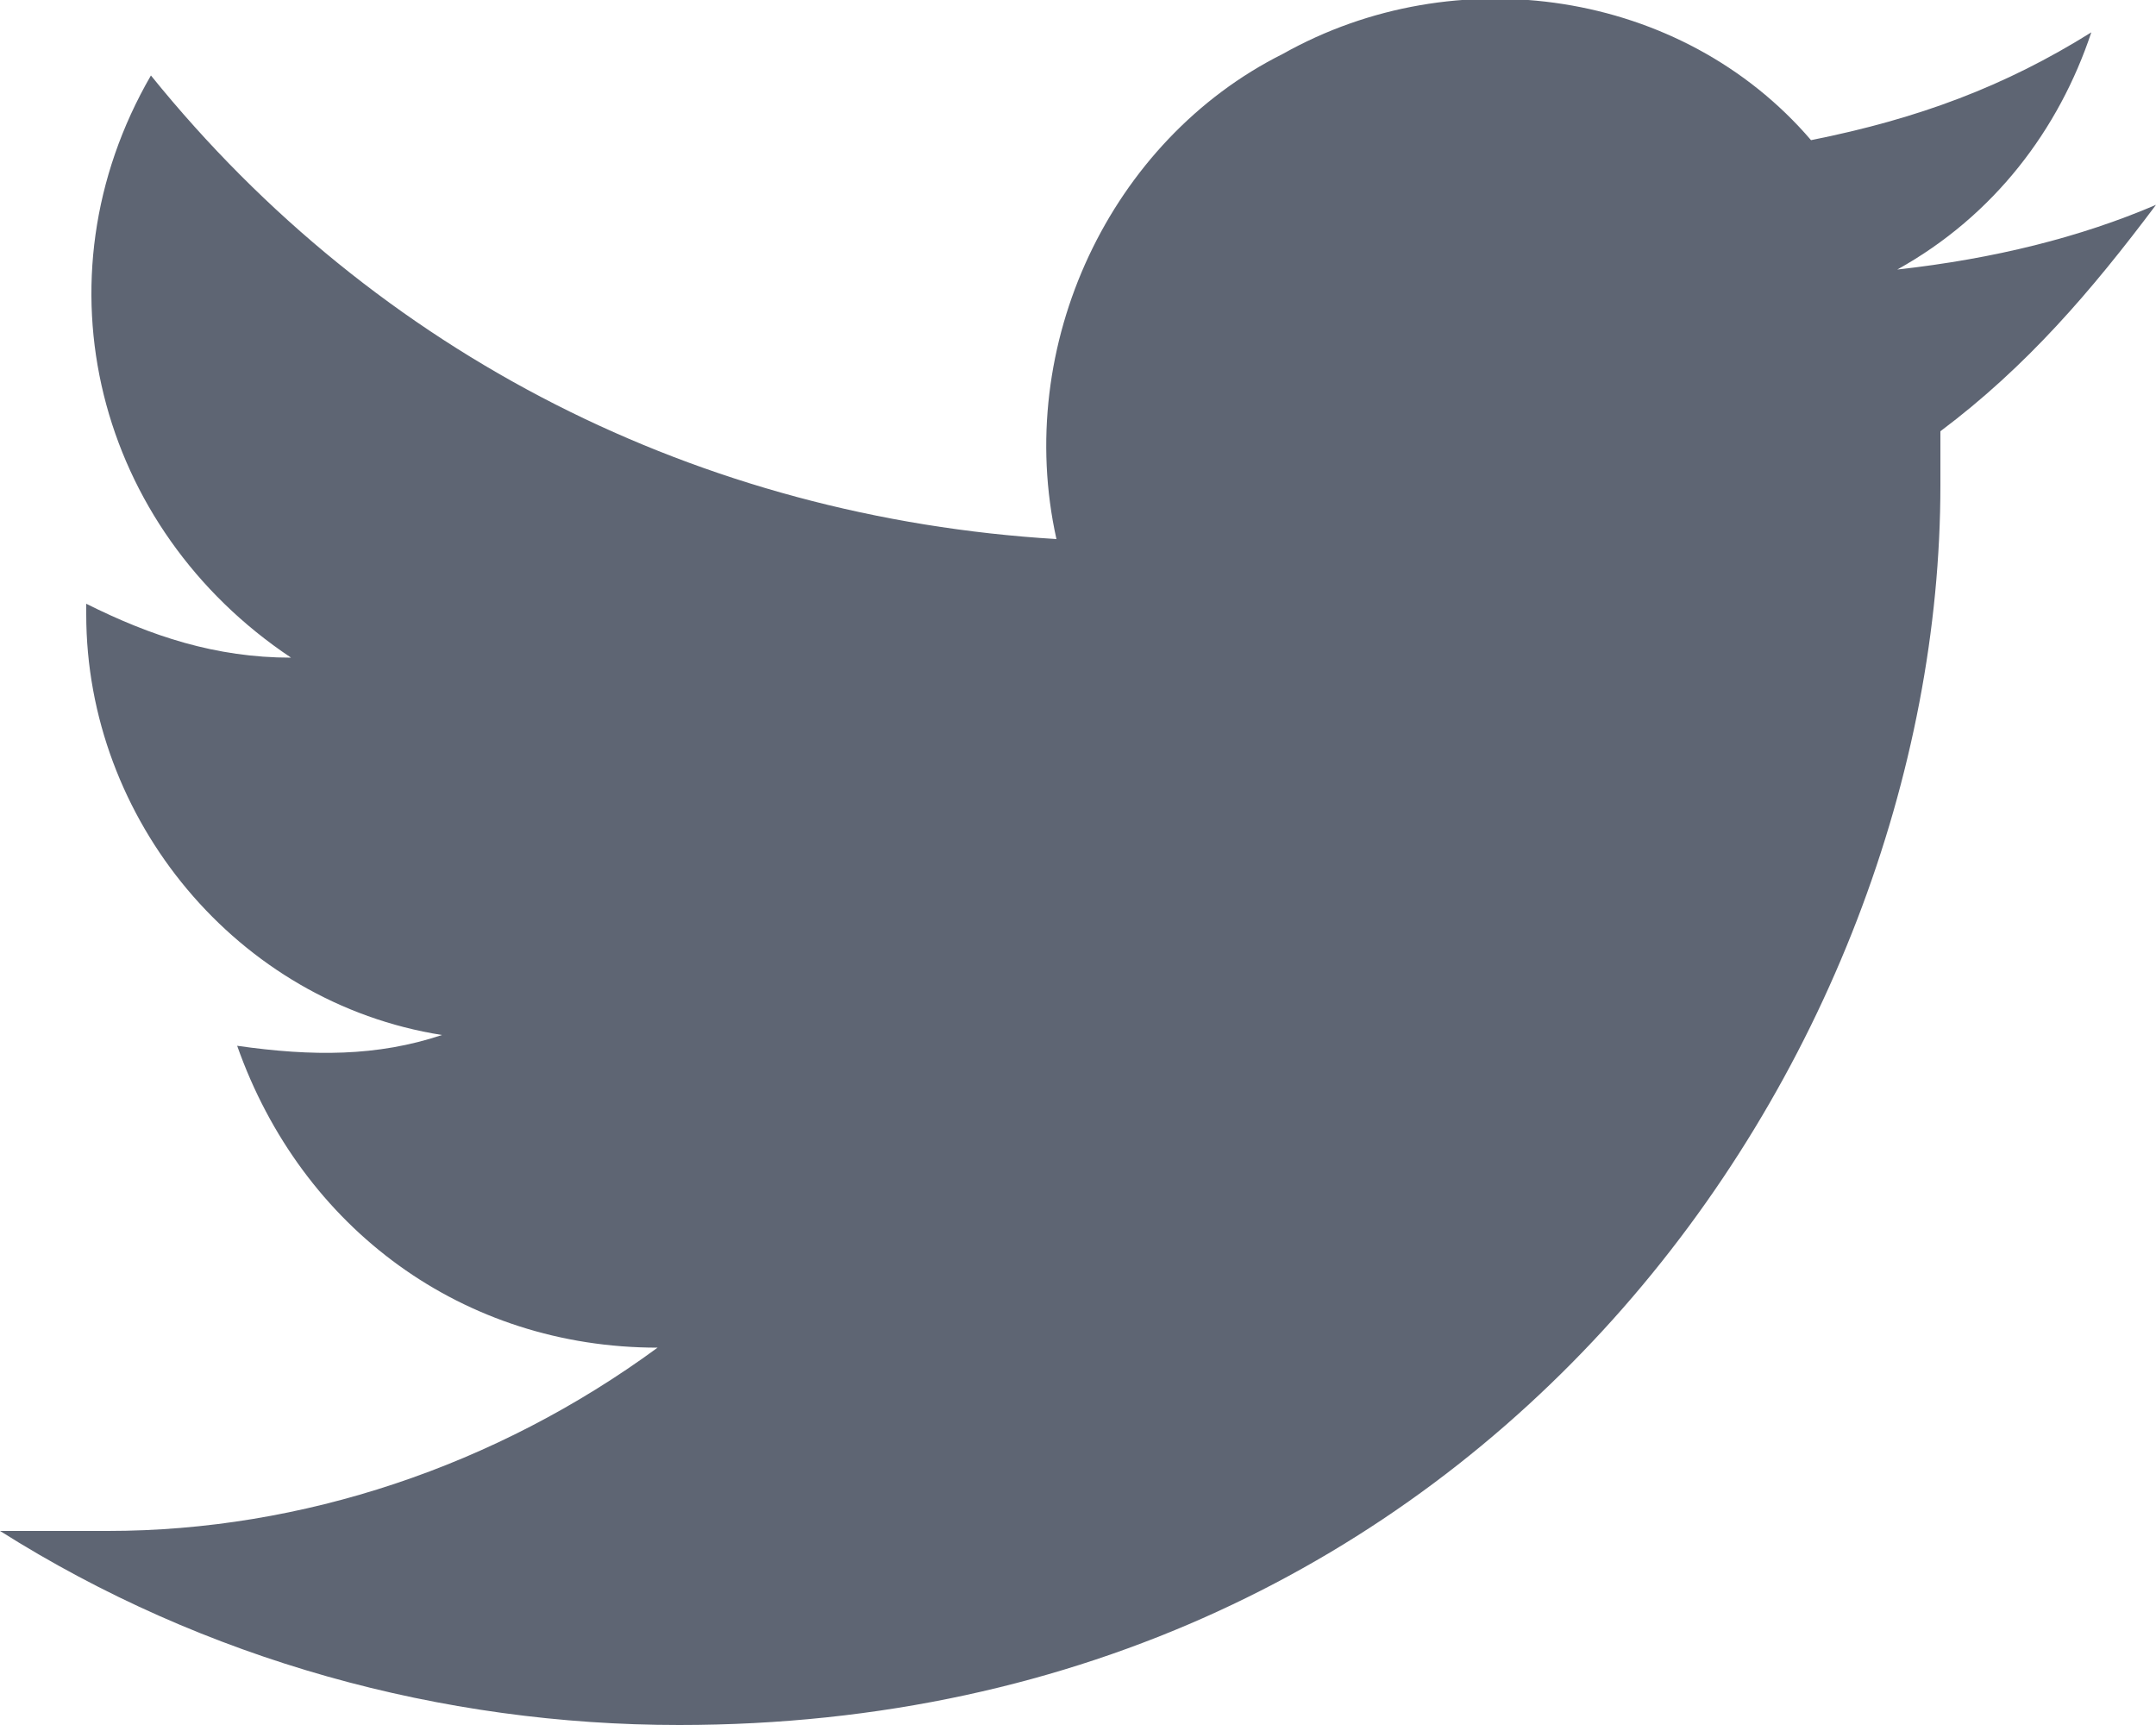
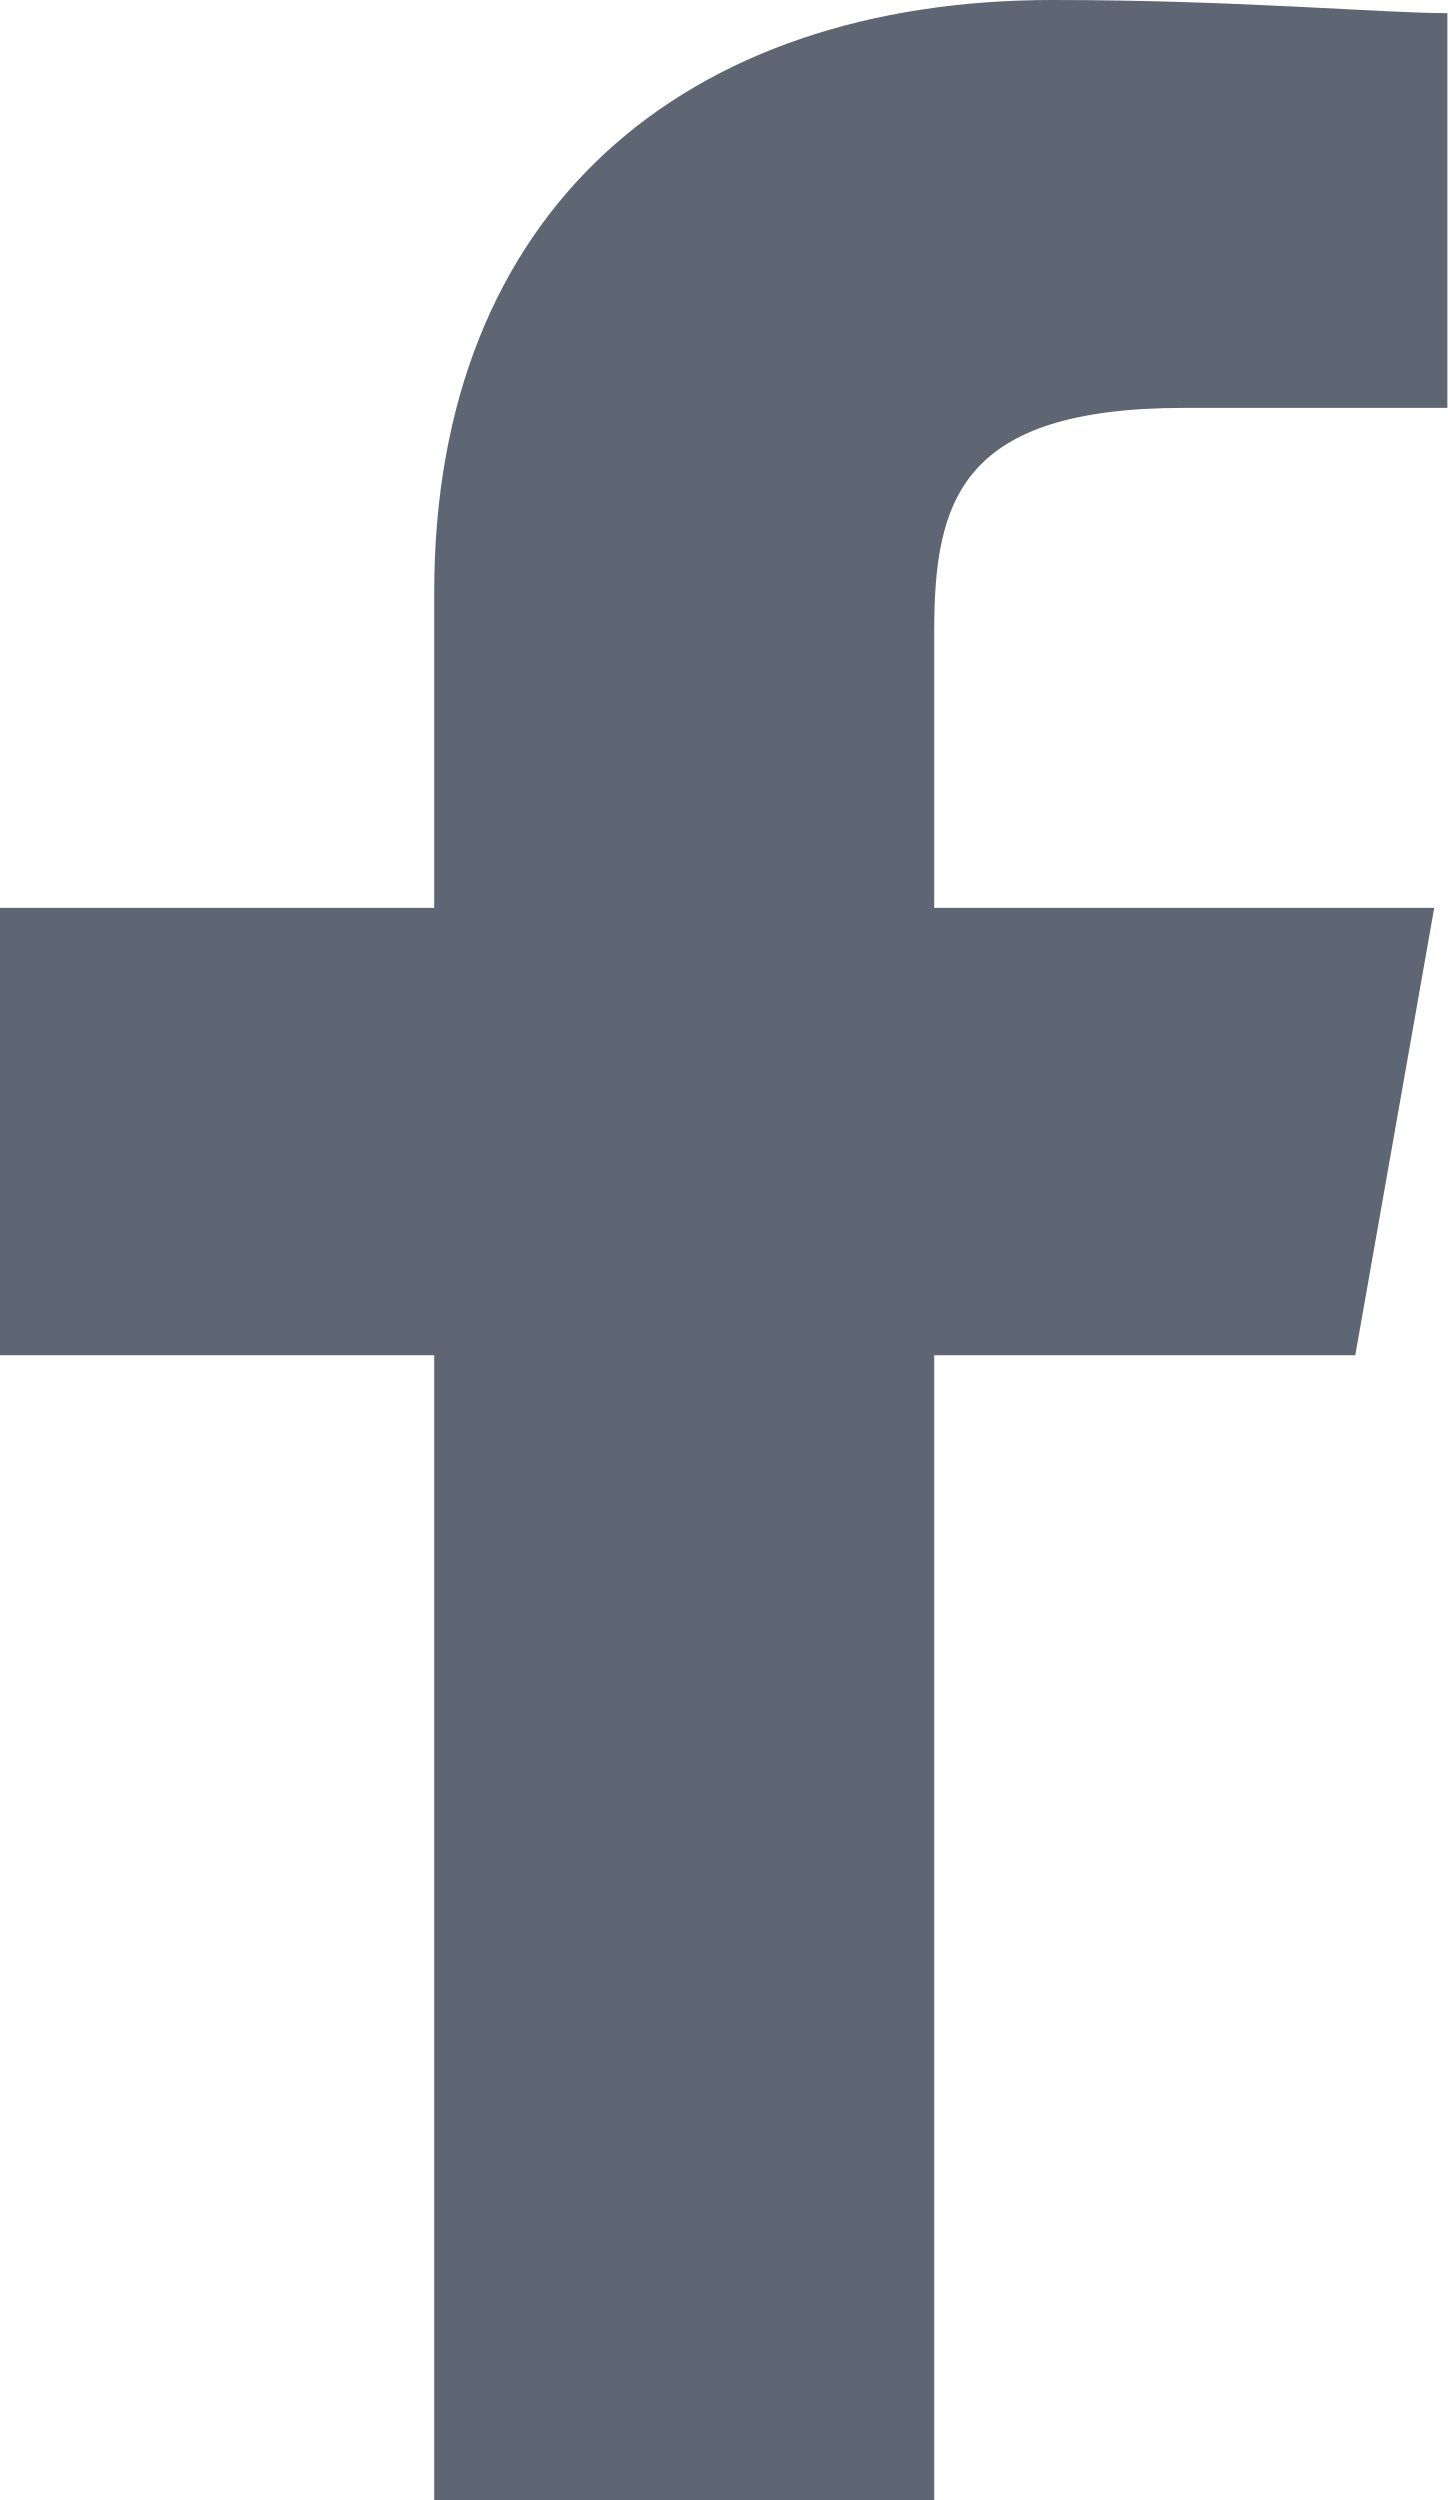
- <svg xmlns="http://www.w3.org/2000/svg" width="20" height="16" viewBox="0 0 20 16">
+ <svg xmlns="http://www.w3.org/2000/svg" width="11" height="19" viewBox="0 0 11 19">
  <g fill="none">
    <g fill="#5E6573">
-       <path d="M6.3 16C13.8 16 18 9.8 18 4.5 18 4.3 18 4.2 18 4 18.8 3.4 19.4 2.7 20 1.9 19.3 2.2 18.5 2.4 17.6 2.5 18.5 2 19.1 1.2 19.4 0.3 18.6 0.8 17.8 1.1 16.8 1.3 15.6-0.1 13.5-0.4 11.9 0.5 10.3 1.3 9.4 3.2 9.8 5 6.5 4.8 3.5 3.3 1.4 0.7 0.3 2.6 0.9 4.9 2.7 6.1 2 6.1 1.4 5.9 0.8 5.6 0.8 5.6 0.8 5.7 0.8 5.7 0.8 7.6 2.2 9.3 4.1 9.6 3.5 9.8 2.9 9.8 2.2 9.7 2.8 11.4 4.3 12.5 6.1 12.5 4.6 13.6 2.8 14.2 1 14.2 0.7 14.2 0.3 14.2 0 14.2 1.9 15.4 4.1 16 6.3 16" />
+       <path d="M7.1 19L7.1 10.3 10.3 10.3 10.9 6.9 7.1 6.9 7.1 4.8C7.1 3.8 7.3 3.1 9 3.1L11 3.1 11 0.1C10.5 0.1 9.4 0 8 0 5.2 0 3.3 1.6 3.3 4.5L3.3 6.9 0 6.9 0 10.3 3.3 10.3 3.3 19 7.1 19Z" />
    </g>
  </g>
</svg>
